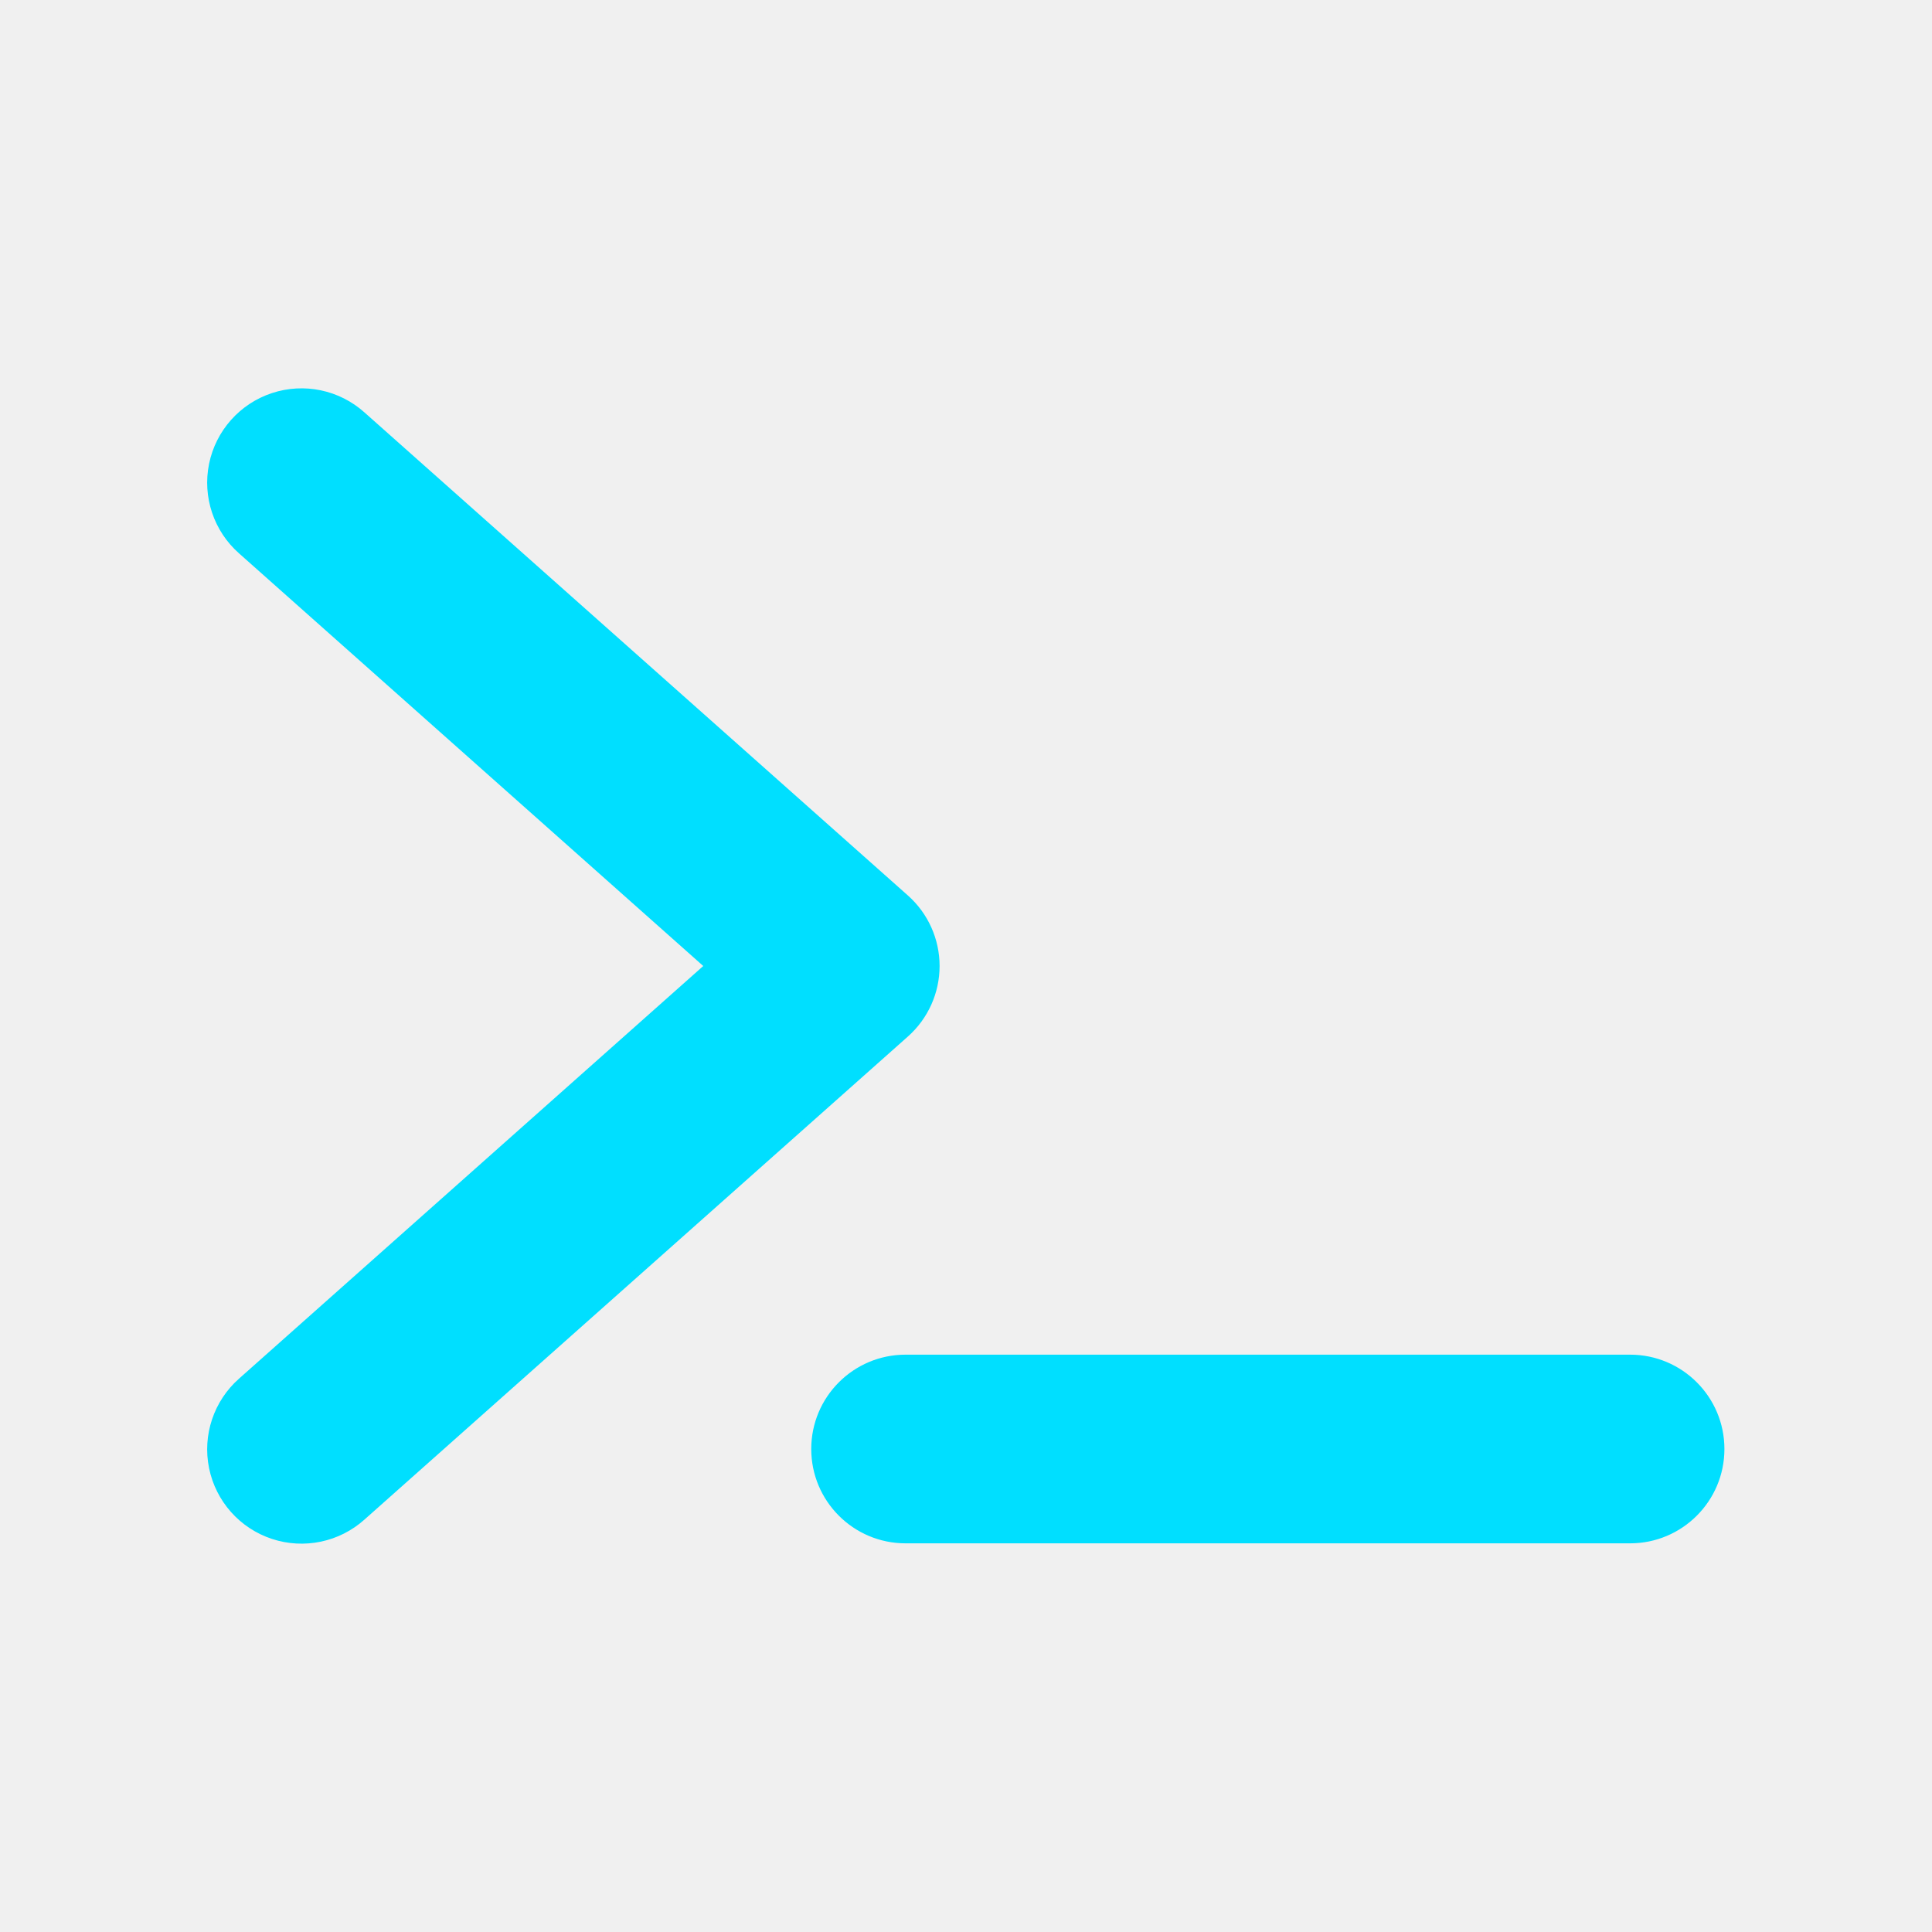
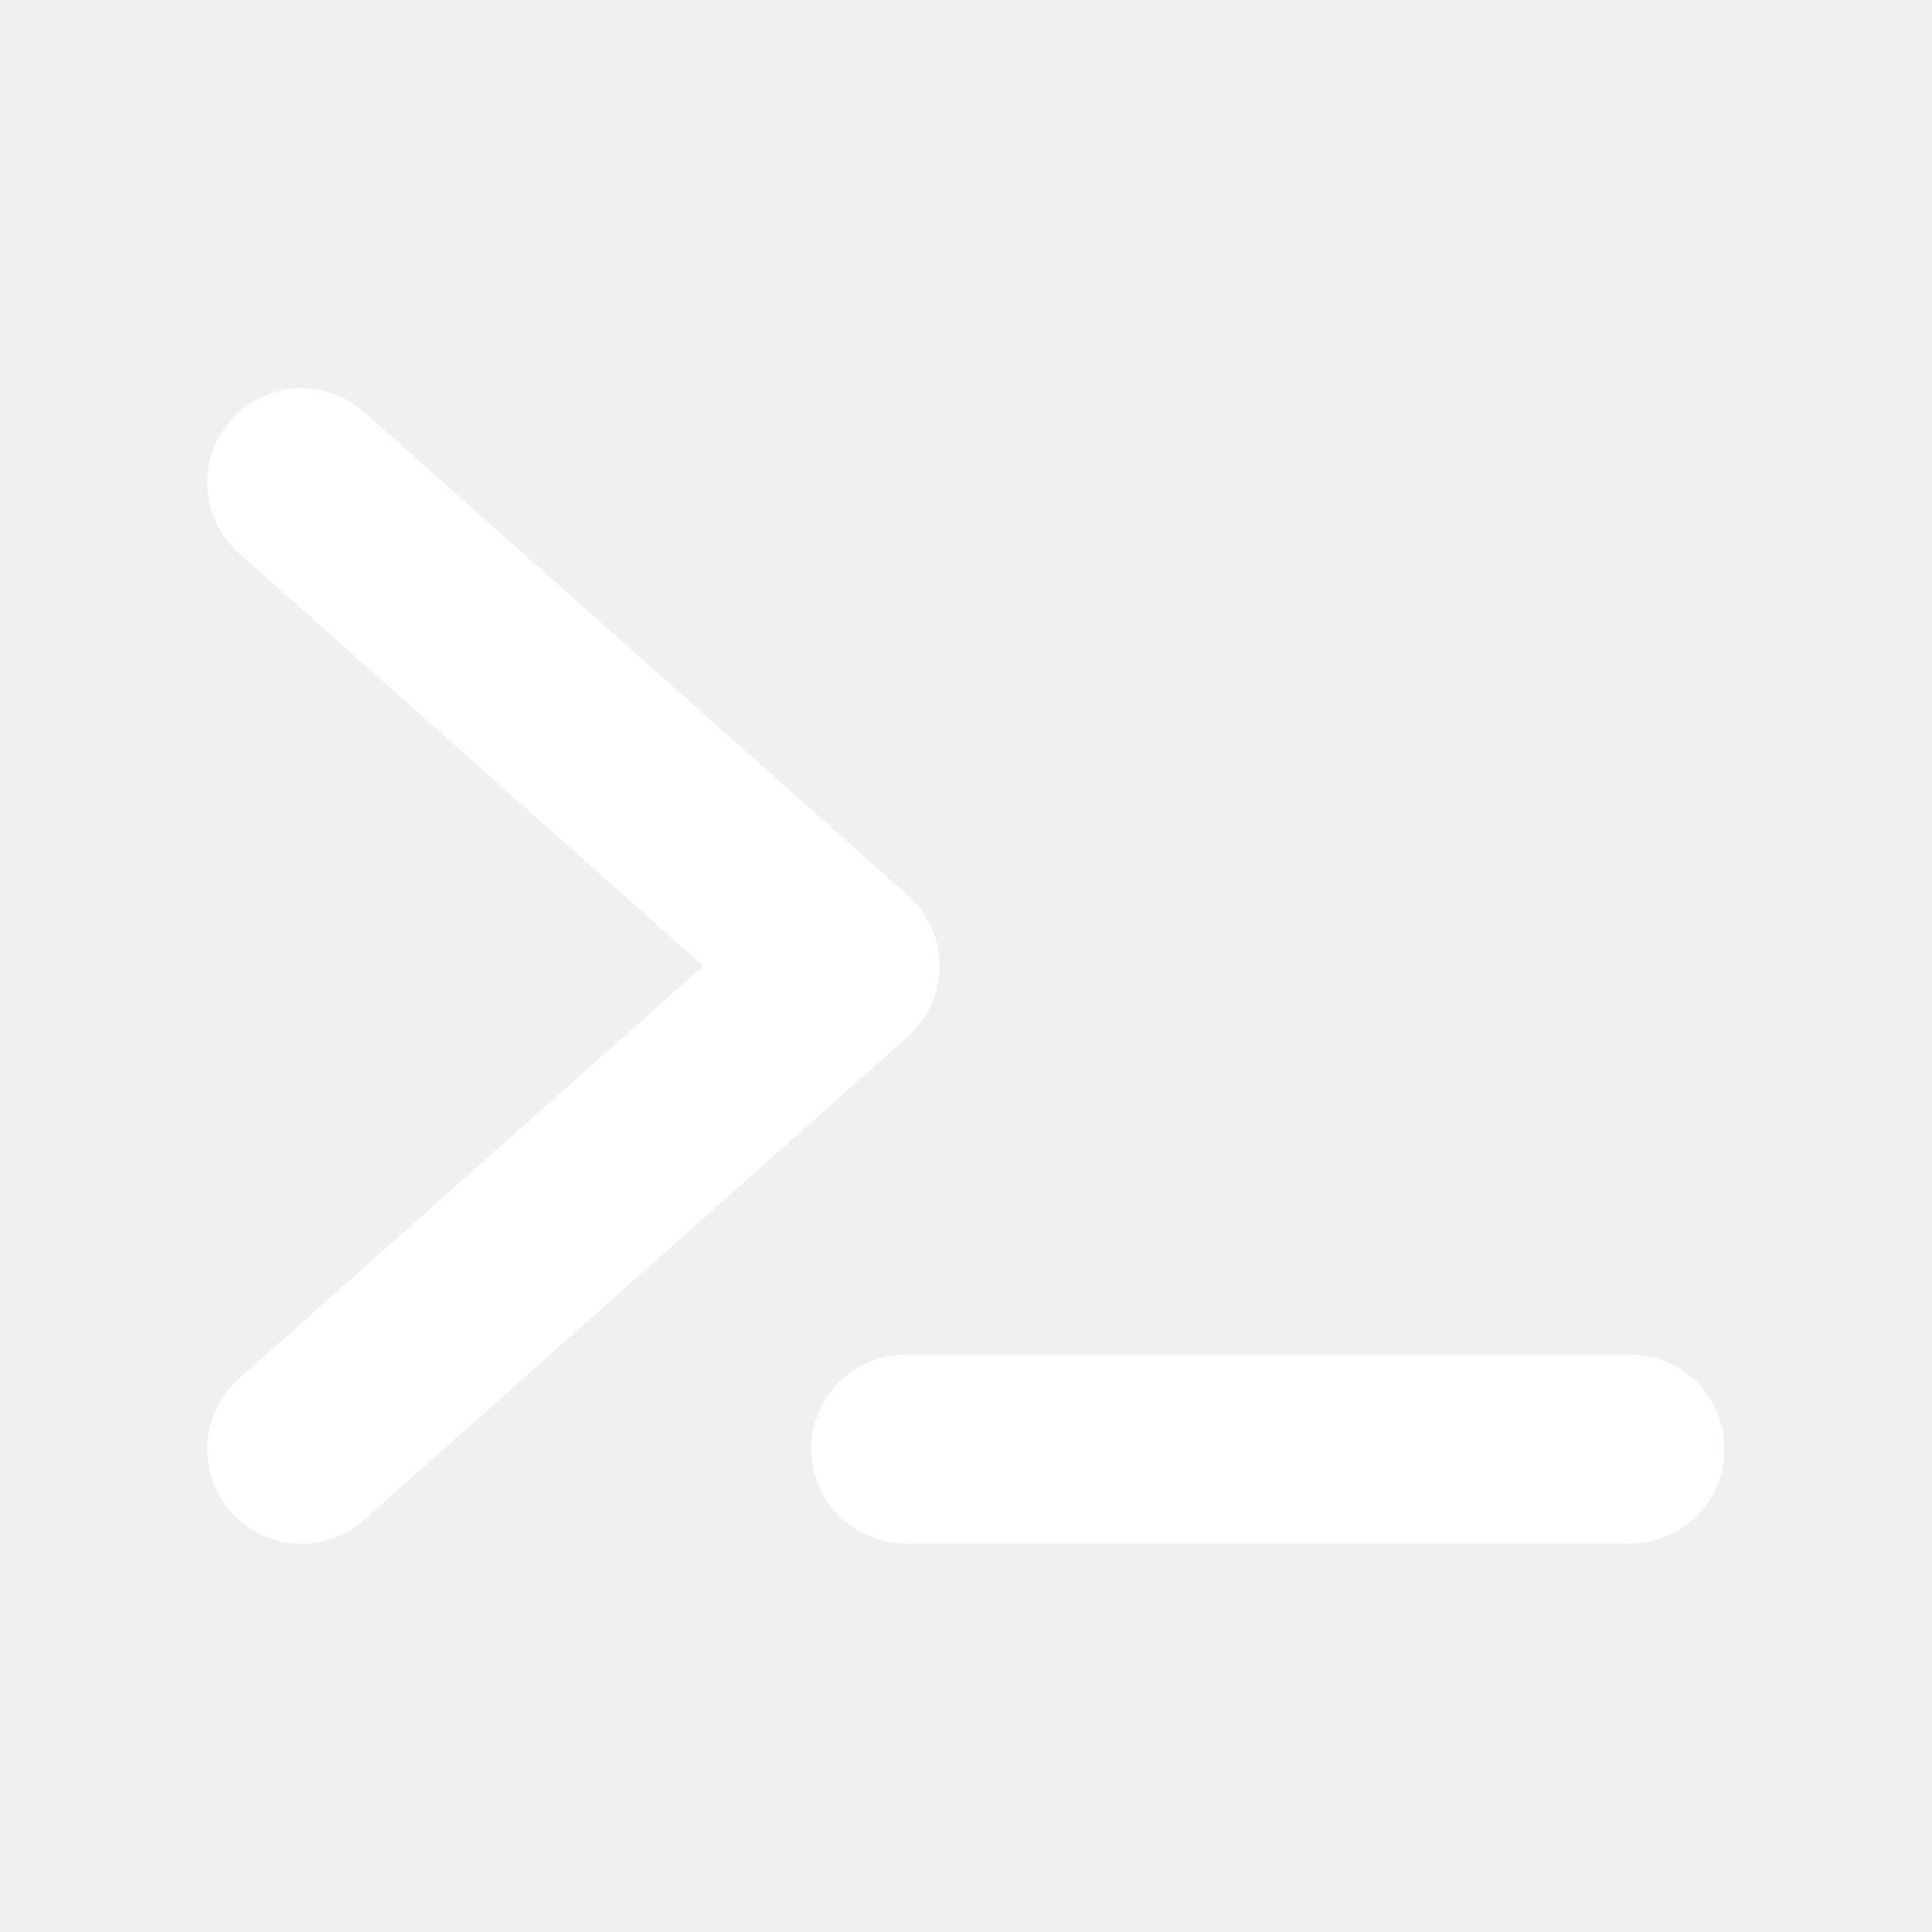
- <svg xmlns="http://www.w3.org/2000/svg" fill="#00dfff" width="800px" height="800px" viewBox="0 0 256 256" id="Flat" stroke="#00dfff">
+ <svg xmlns="http://www.w3.org/2000/svg" fill="#ffffff" width="800px" height="800px" viewBox="0 0 256 256" id="Flat" stroke="#ffffff">
  <g id="SVGRepo_bgCarrier" stroke-width="0" />
  <g id="SVGRepo_tracerCarrier" stroke-linecap="round" stroke-linejoin="round" />
  <g id="SVGRepo_iconCarrier">
    <path d="M119.972,136.969l-72,64a12,12,0,1,1-15.944-17.938L93.938,128,32.028,72.969a12,12,0,1,1,15.944-17.938l72,64a11.999,11.999,0,0,1,0,17.938ZM215.994,180h-96a12,12,0,0,0,0,24h96a12,12,0,1,0,0-24Z" />
  </g>
</svg>
